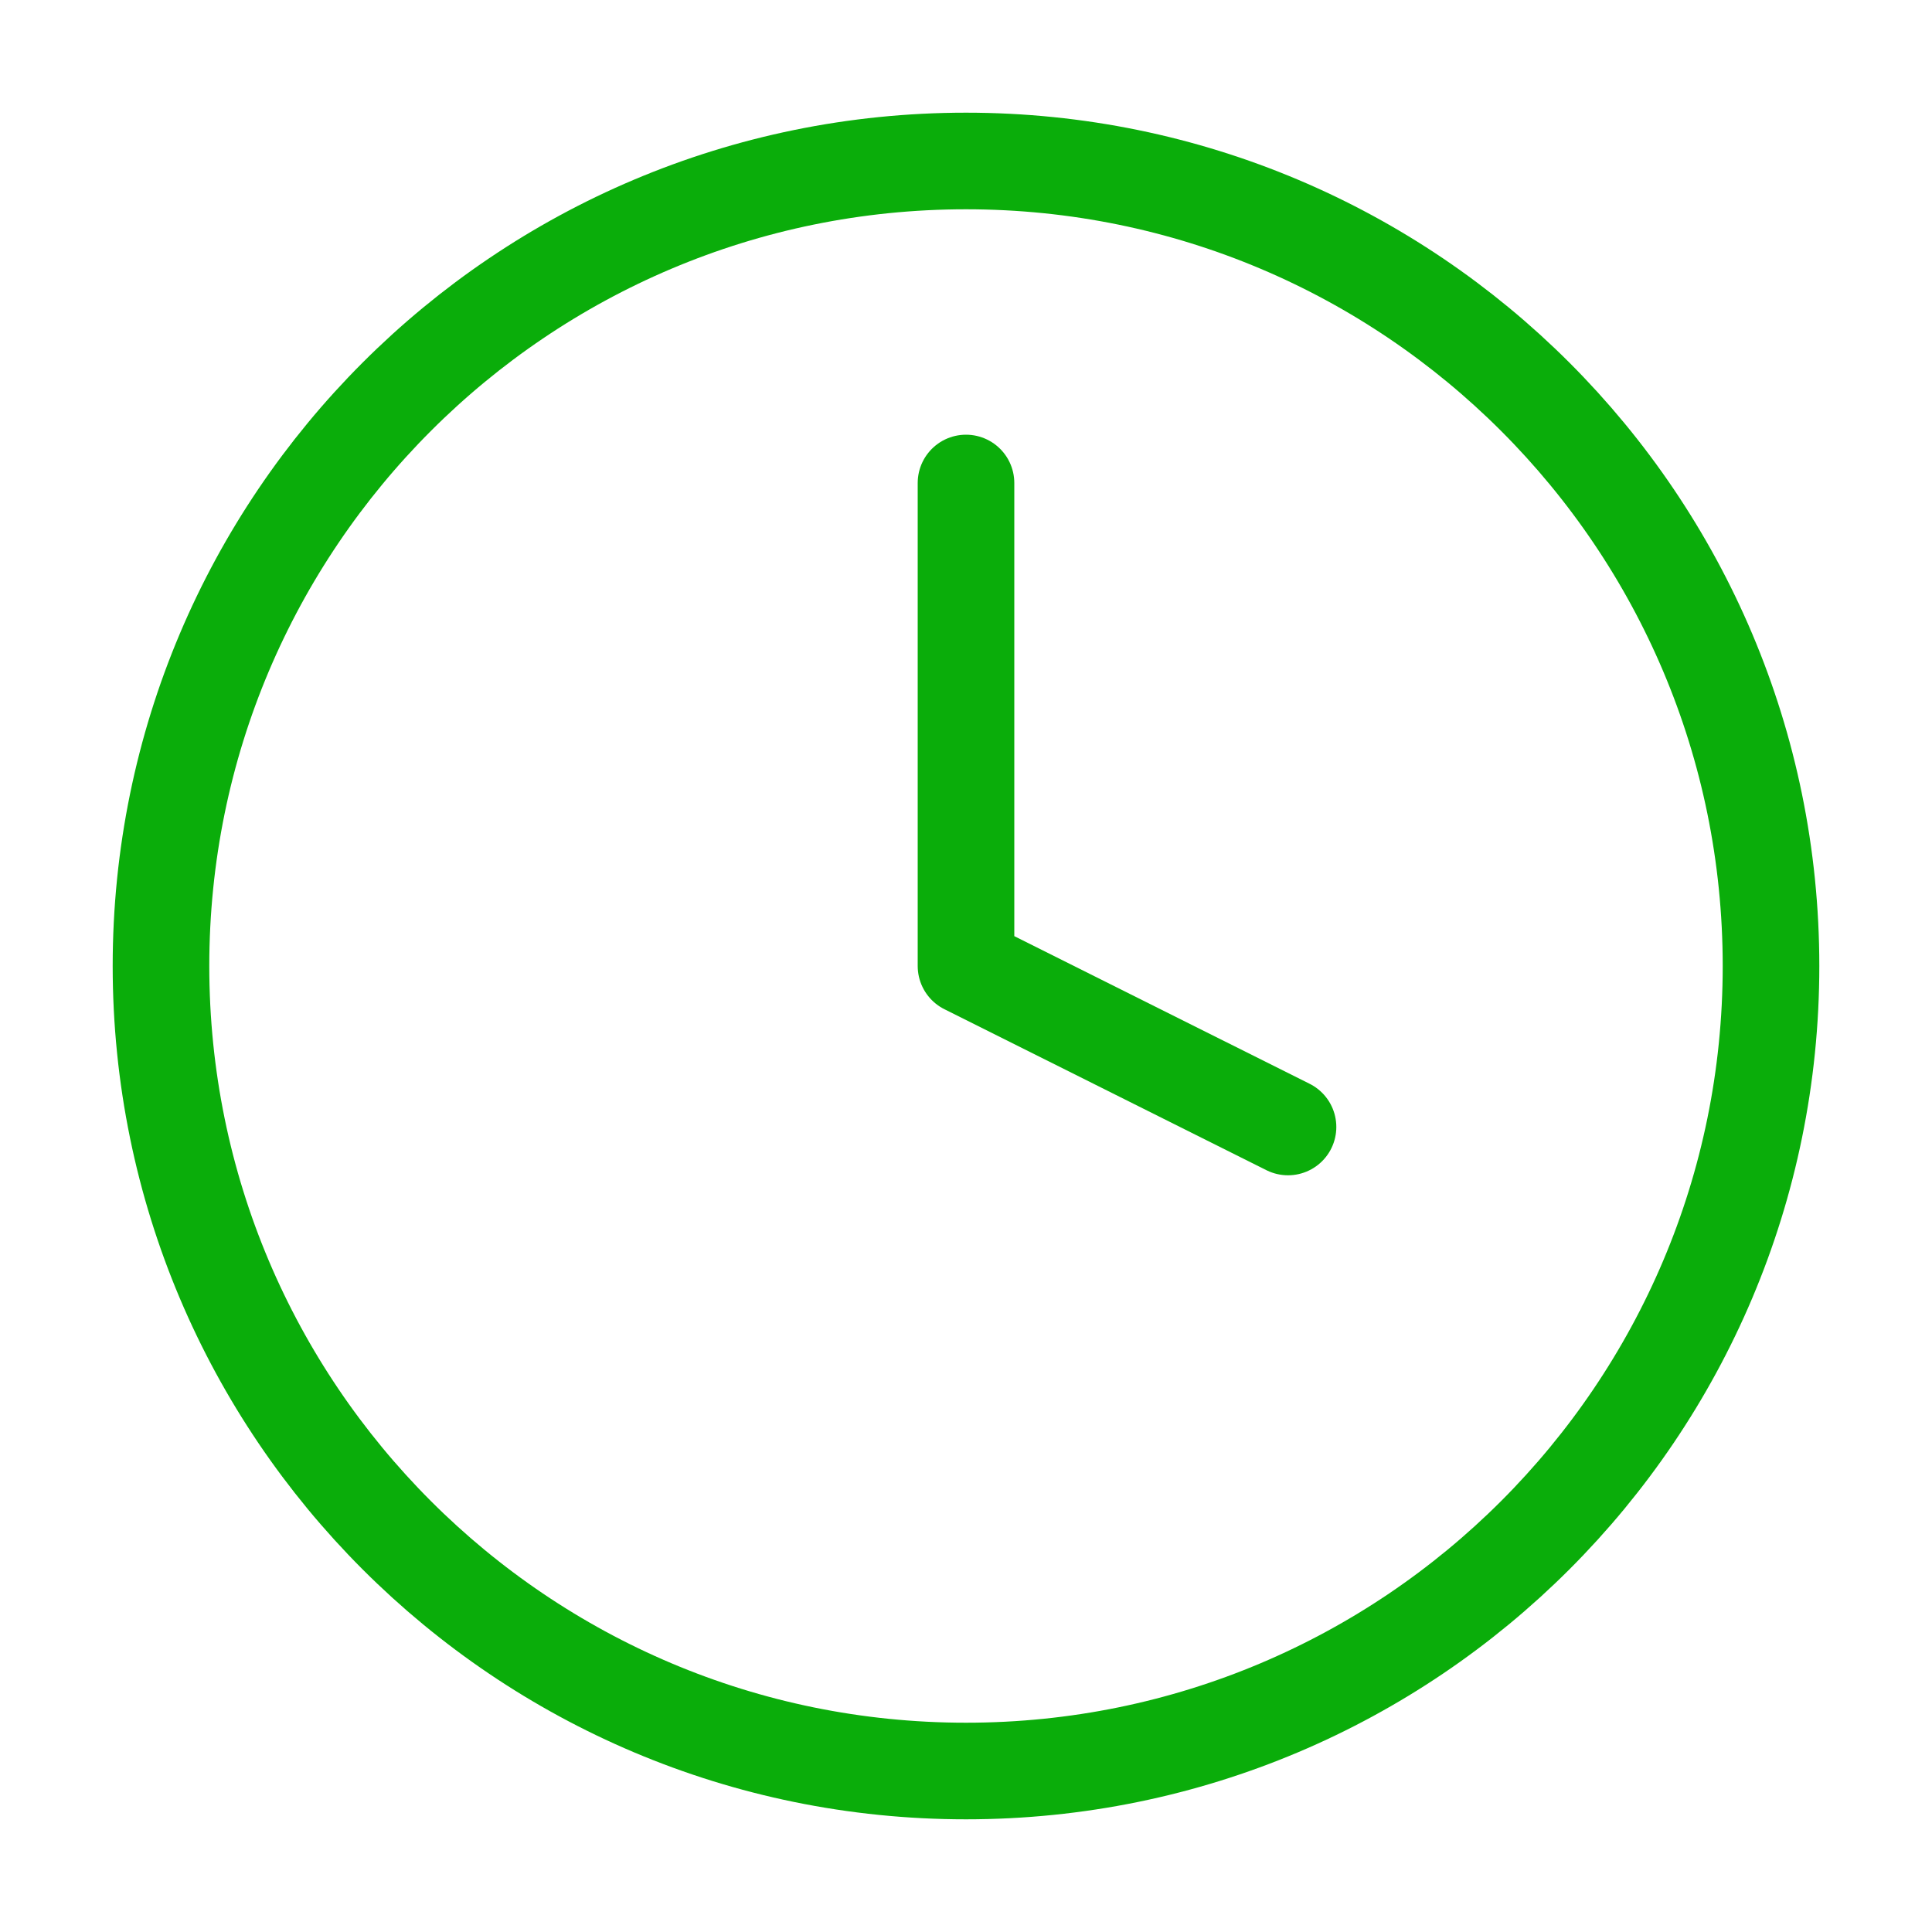
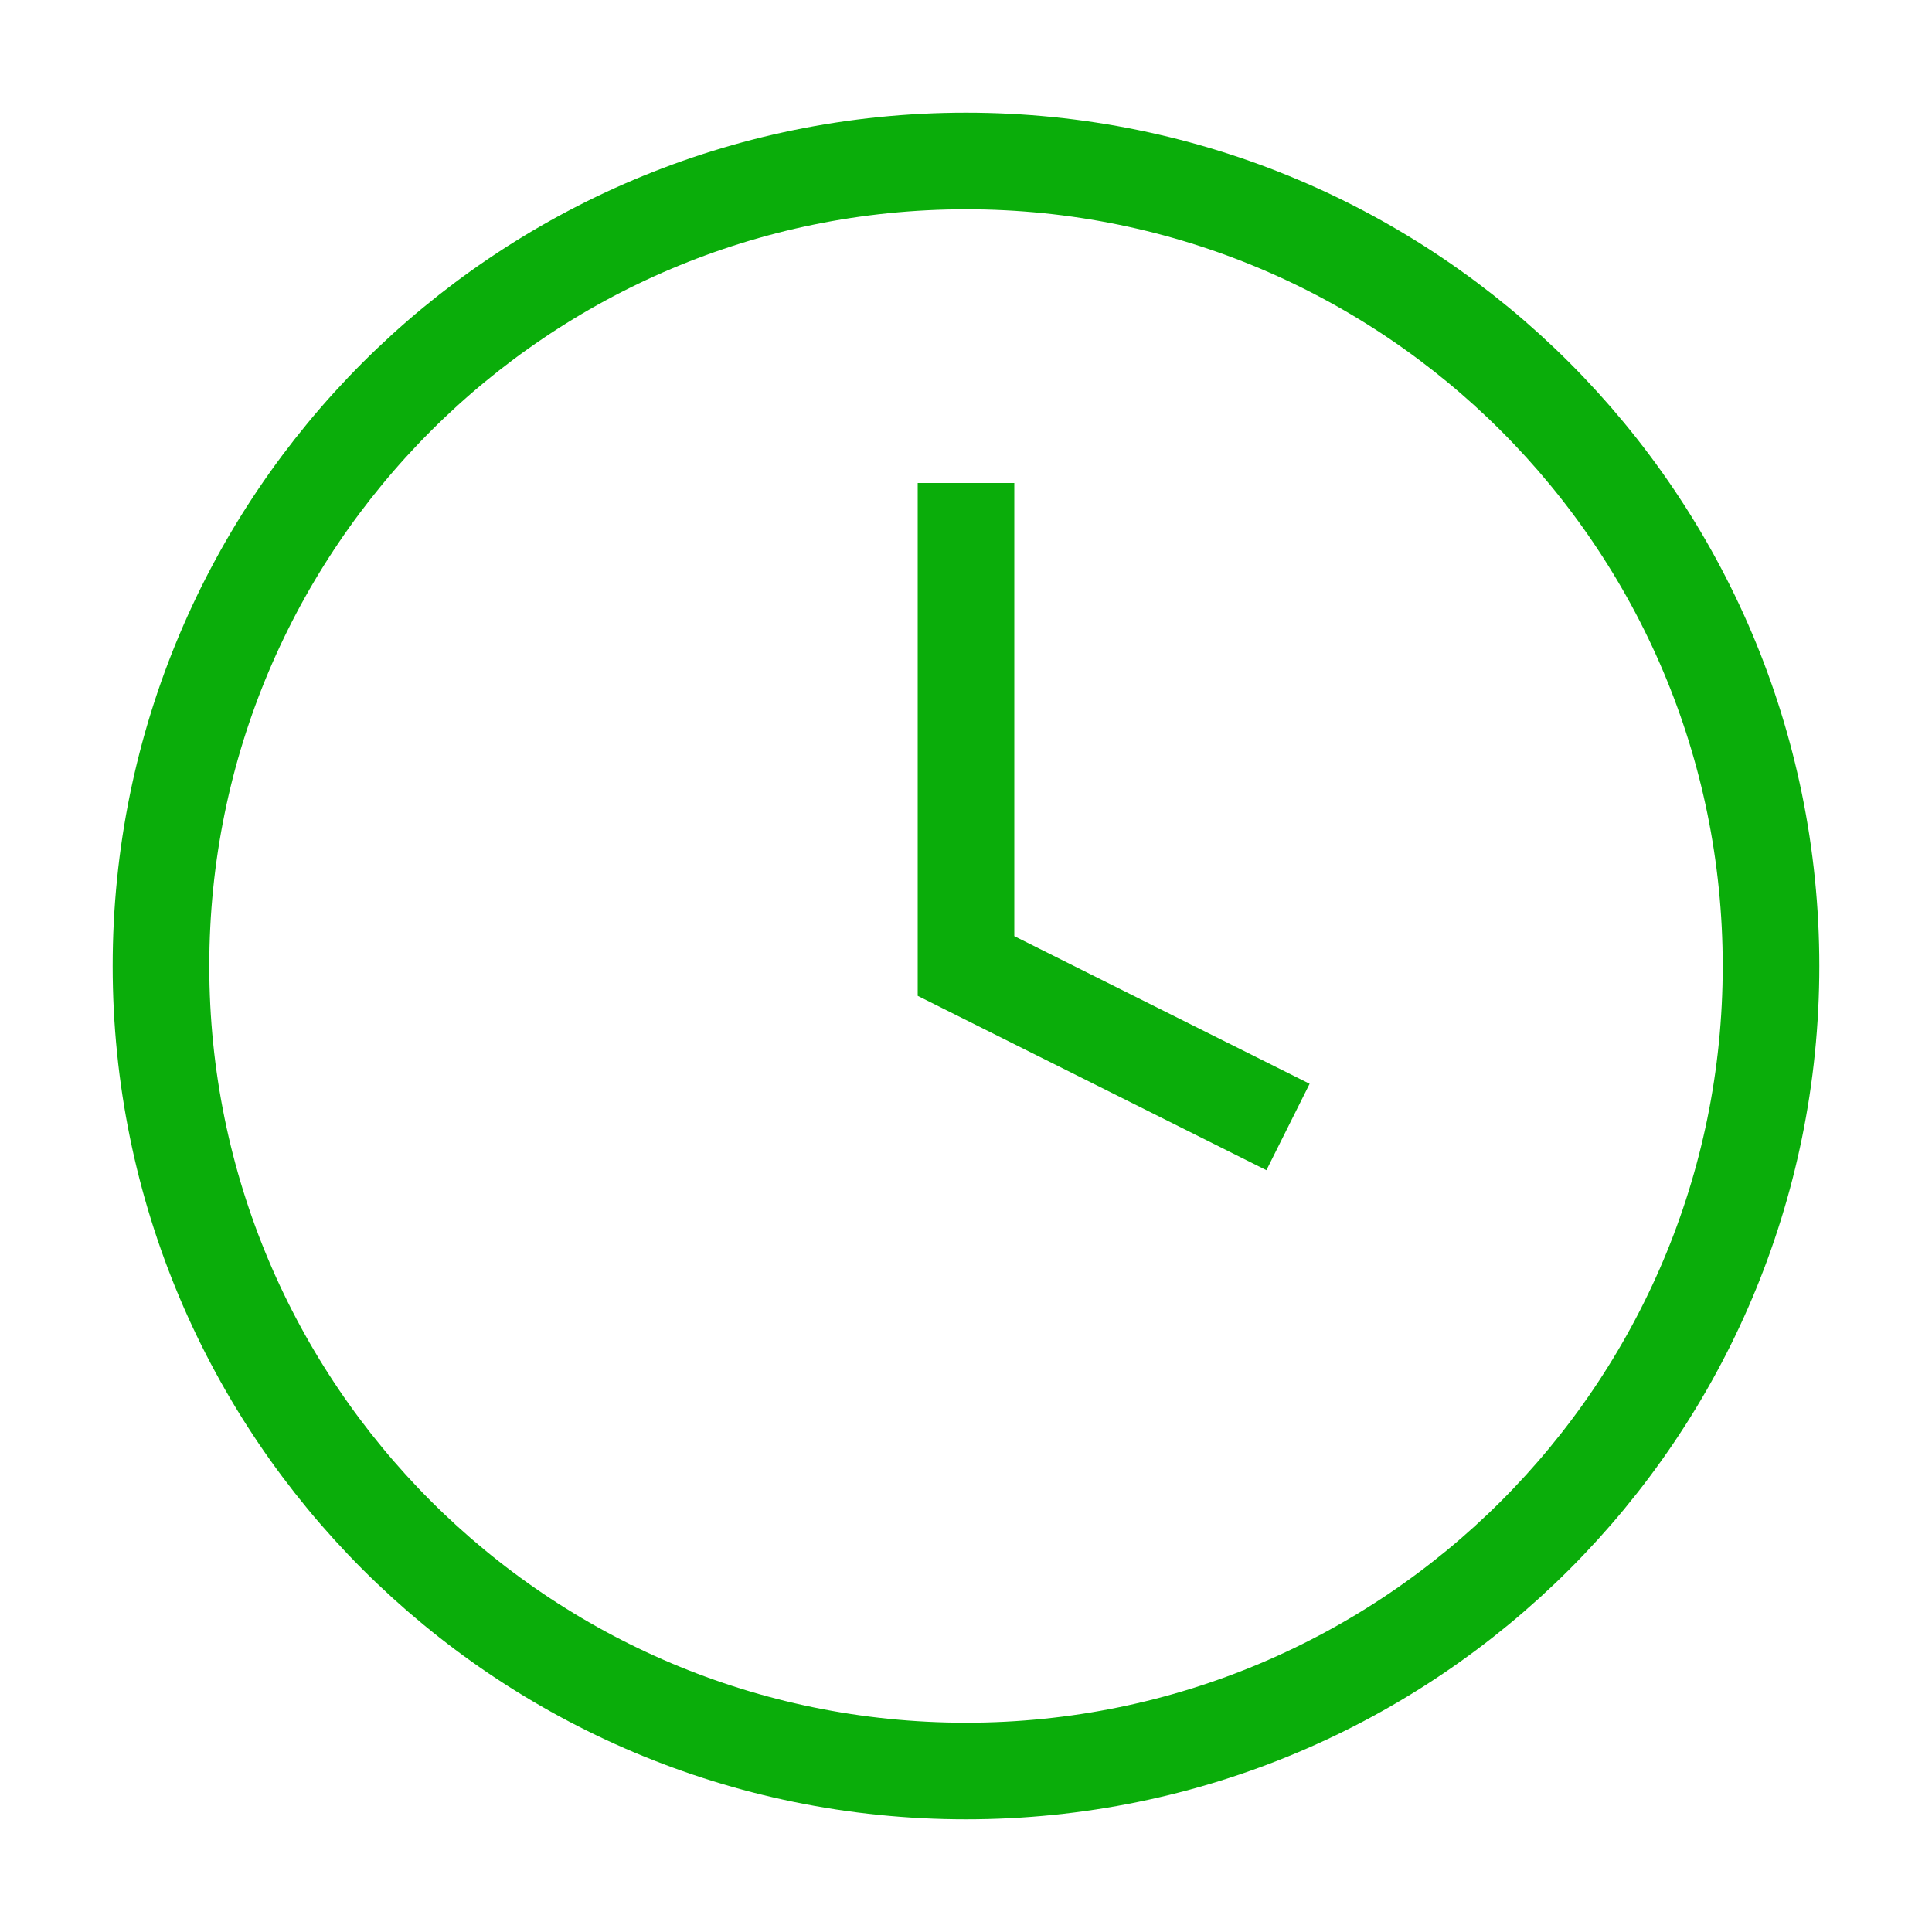
<svg xmlns="http://www.w3.org/2000/svg" width="40" height="40" viewBox="0 0 40 40" fill="none">
-   <path d="M20 36.667C29.205 36.667 36.667 29.205 36.667 20C36.667 10.795 29.205 3.333 20 3.333C10.795 3.333 3.333 10.795 3.333 20C3.333 29.205 10.795 36.667 20 36.667Z" stroke="#0AAD0A" stroke-width="2" stroke-linecap="round" stroke-linejoin="round" />
-   <path d="M20 10V20L26.667 23.333" stroke="#0AAD0A" stroke-width="2" stroke-linecap="round" stroke-linejoin="round" />
+   <path d="M20 36.667C29.205 36.667 36.667 29.205 36.667 20C36.667 10.795 29.205 3.333 20 3.333C10.795 3.333 3.333 10.795 3.333 20C3.333 29.205 10.795 36.667 20 36.667Z" stroke="#0AAD0A" stroke-width="2" strokeLinecap="round" strokeLinejoin="round" />
+   <path d="M20 10V20L26.667 23.333" stroke="#0AAD0A" stroke-width="2" strokeLinecap="round" strokeLinejoin="round" />
</svg>
